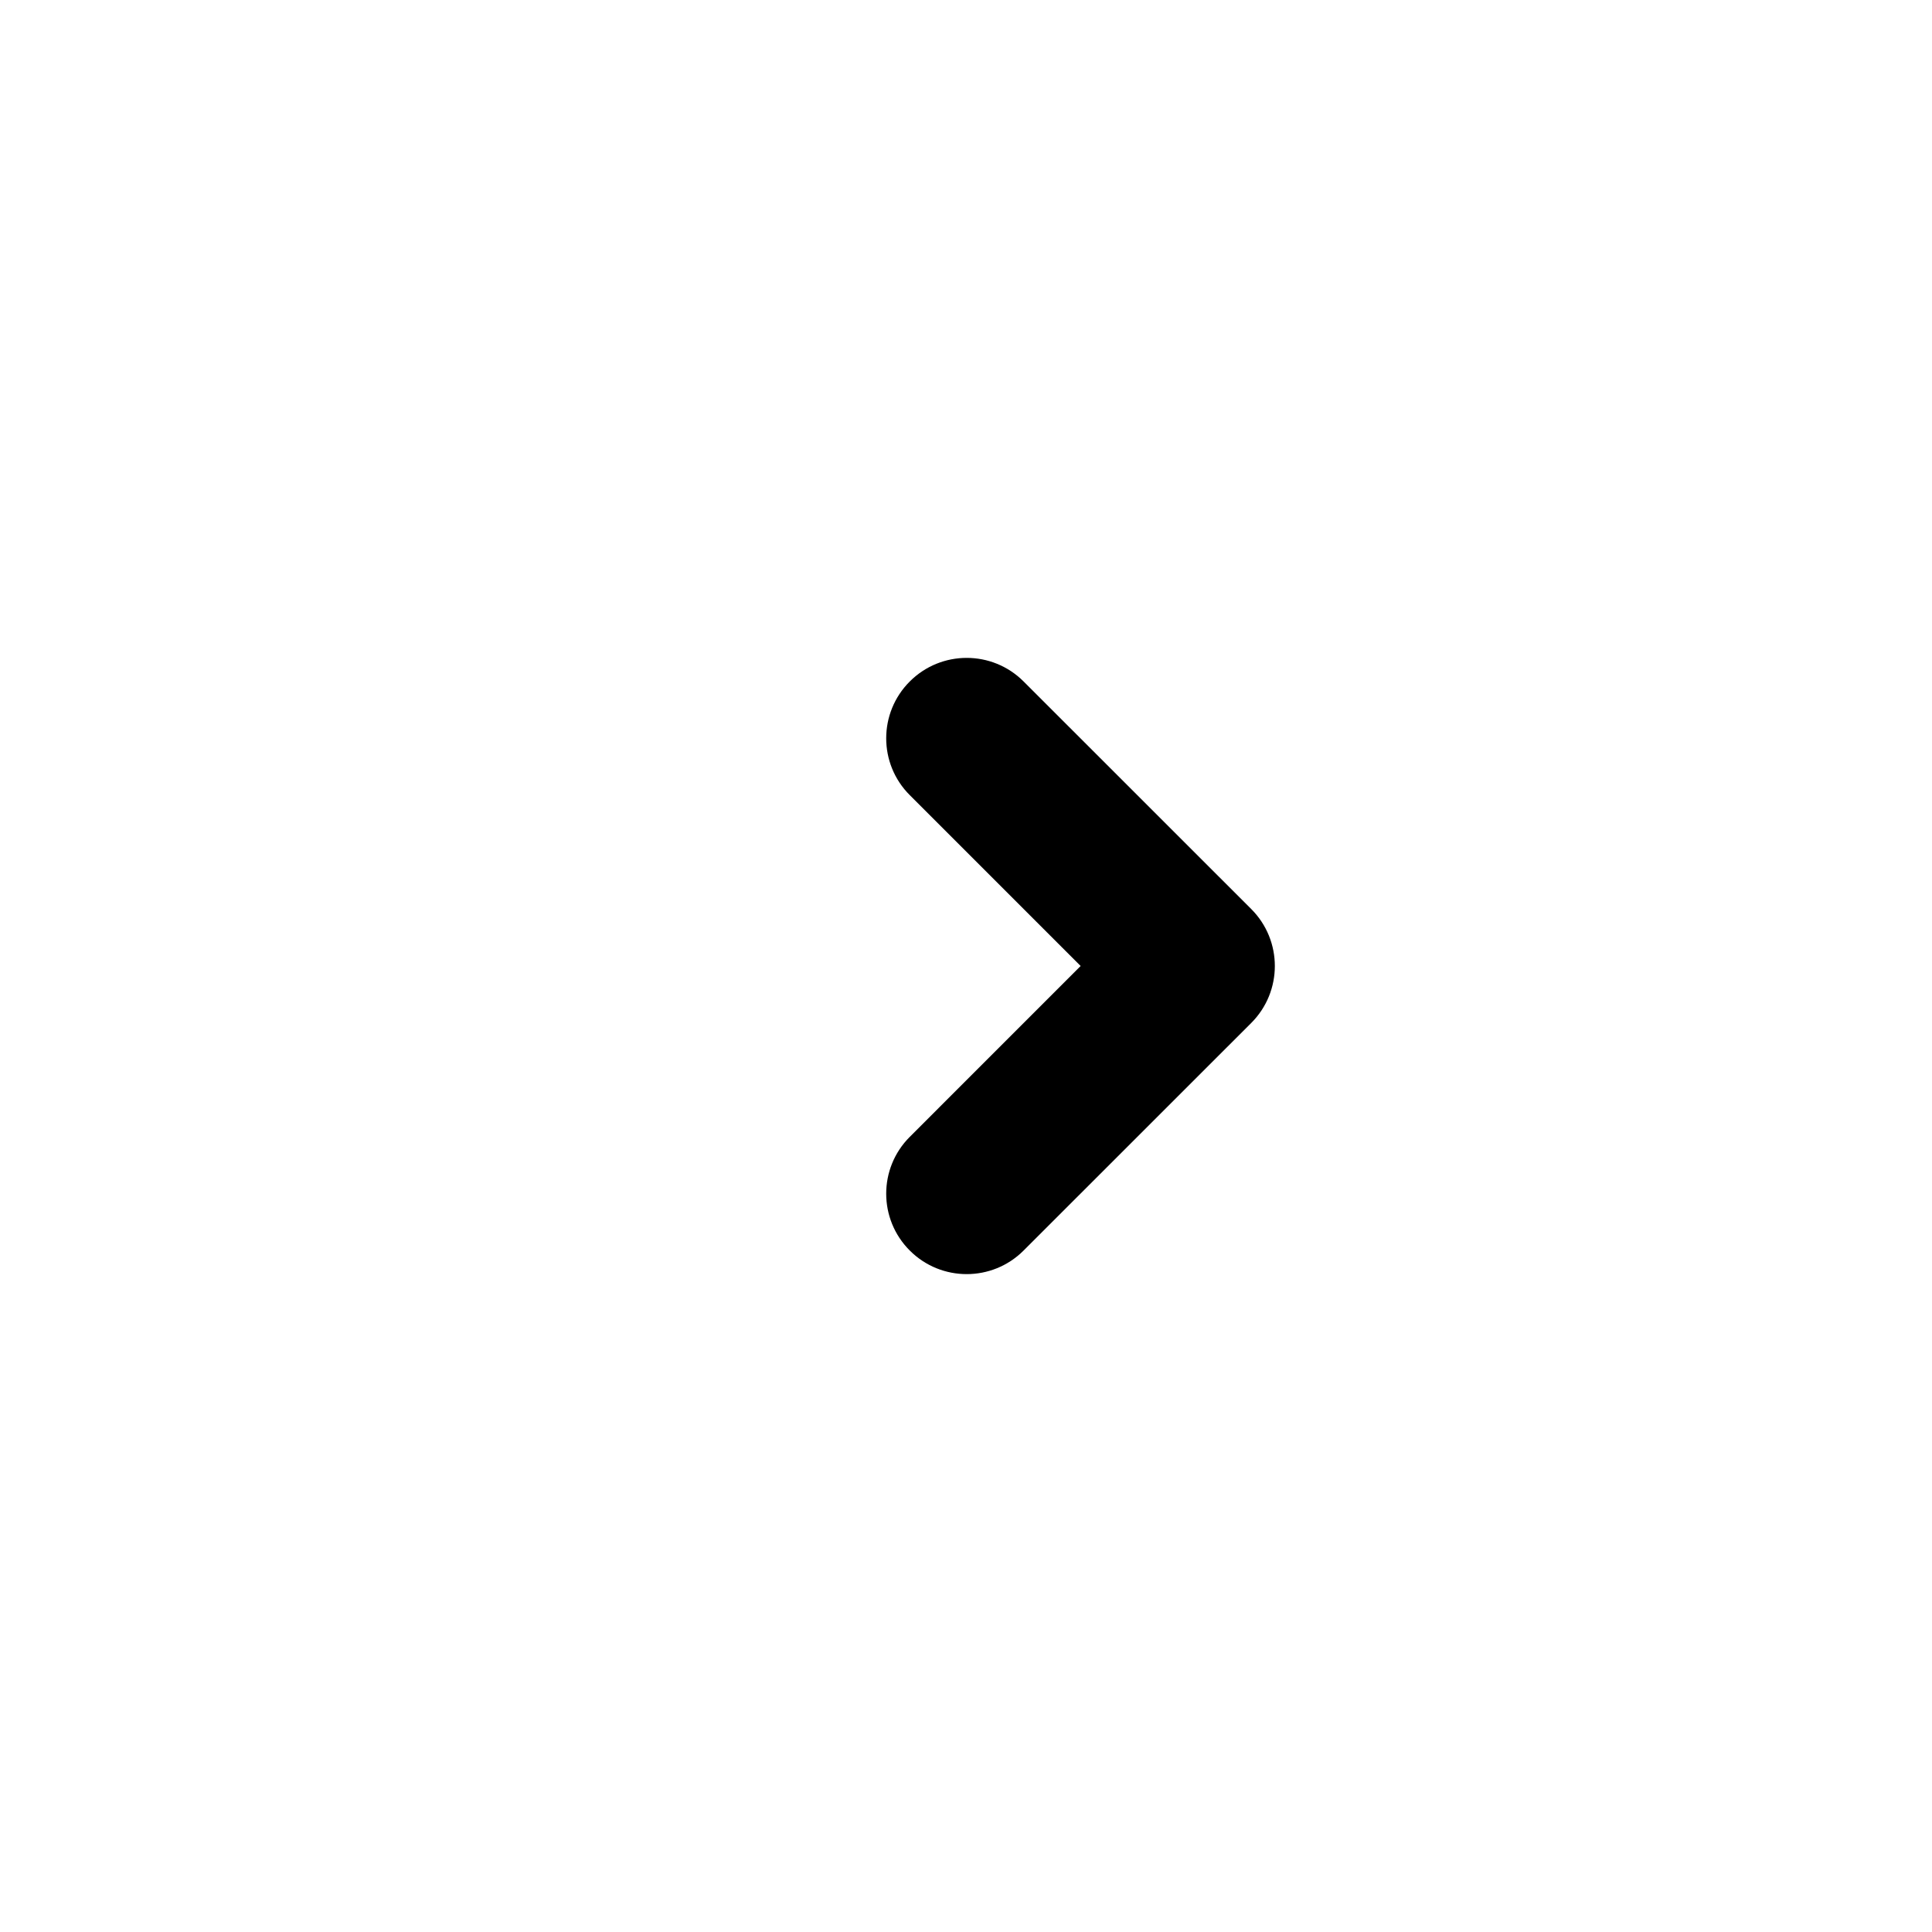
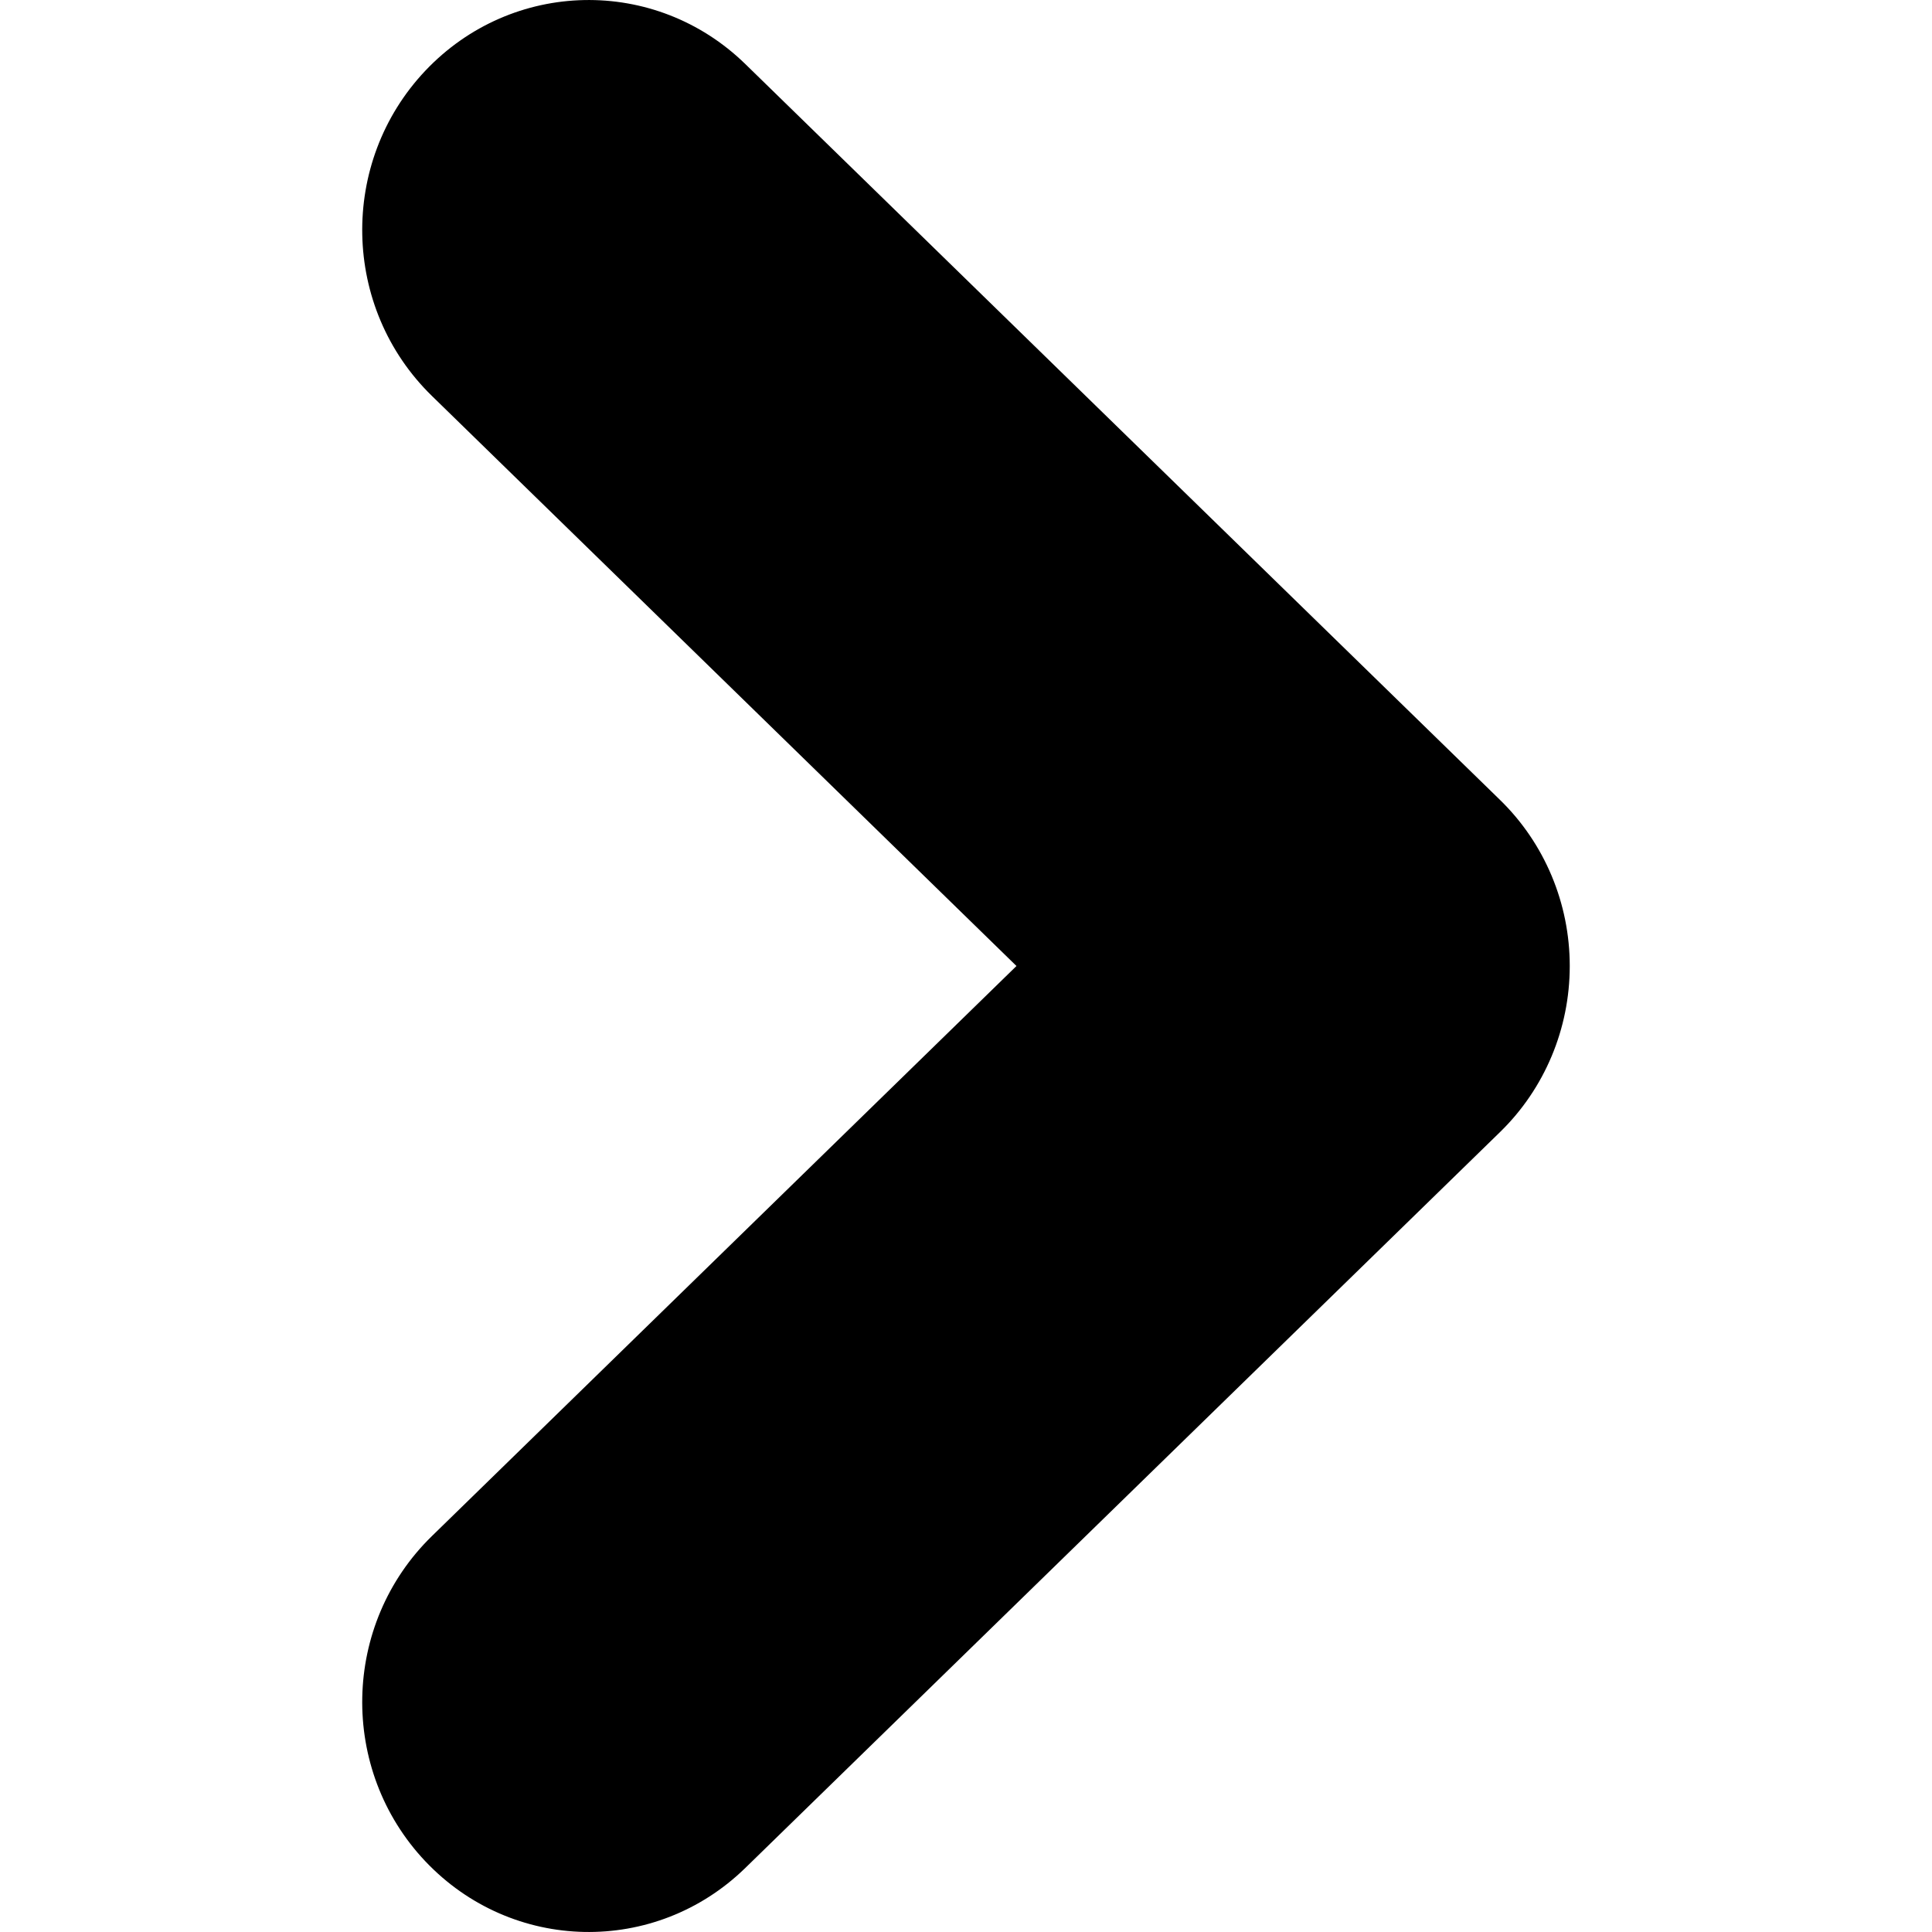
- <svg xmlns="http://www.w3.org/2000/svg" width="24" height="24" viewBox="0 0 24 24" fill="none">
-   <path fill-rule="evenodd" clip-rule="evenodd" d="M11.302 8.465C11.692 8.075 12.325 8.075 12.715 8.465L15.544 11.293C15.934 11.684 15.934 12.316 15.544 12.707L12.715 15.535C12.325 15.925 11.692 15.925 11.302 15.535C10.911 15.145 10.911 14.512 11.302 14.122L13.424 12L11.302 9.878C10.911 9.488 10.911 8.855 11.302 8.465Z" fill="black" />
+ <svg xmlns="http://www.w3.org/2000/svg" width="16" height="16" viewBox="0 0 16 16" fill="none">
+   <path fill-rule="evenodd" clip-rule="evenodd" d="M3.522 0.586C2.805 1.345 2.829 2.55 3.577 3.279L8.418 8L3.577 12.721C2.829 13.45 2.805 14.655 3.522 15.414C4.24 16.173 5.426 16.198 6.173 15.469L12.424 9.374C12.792 9.015 13 8.519 13 8C13 7.481 12.792 6.985 12.424 6.626L6.173 0.531C5.426 -0.198 4.24 -0.173 3.522 0.586Z" fill="black" />
</svg>
